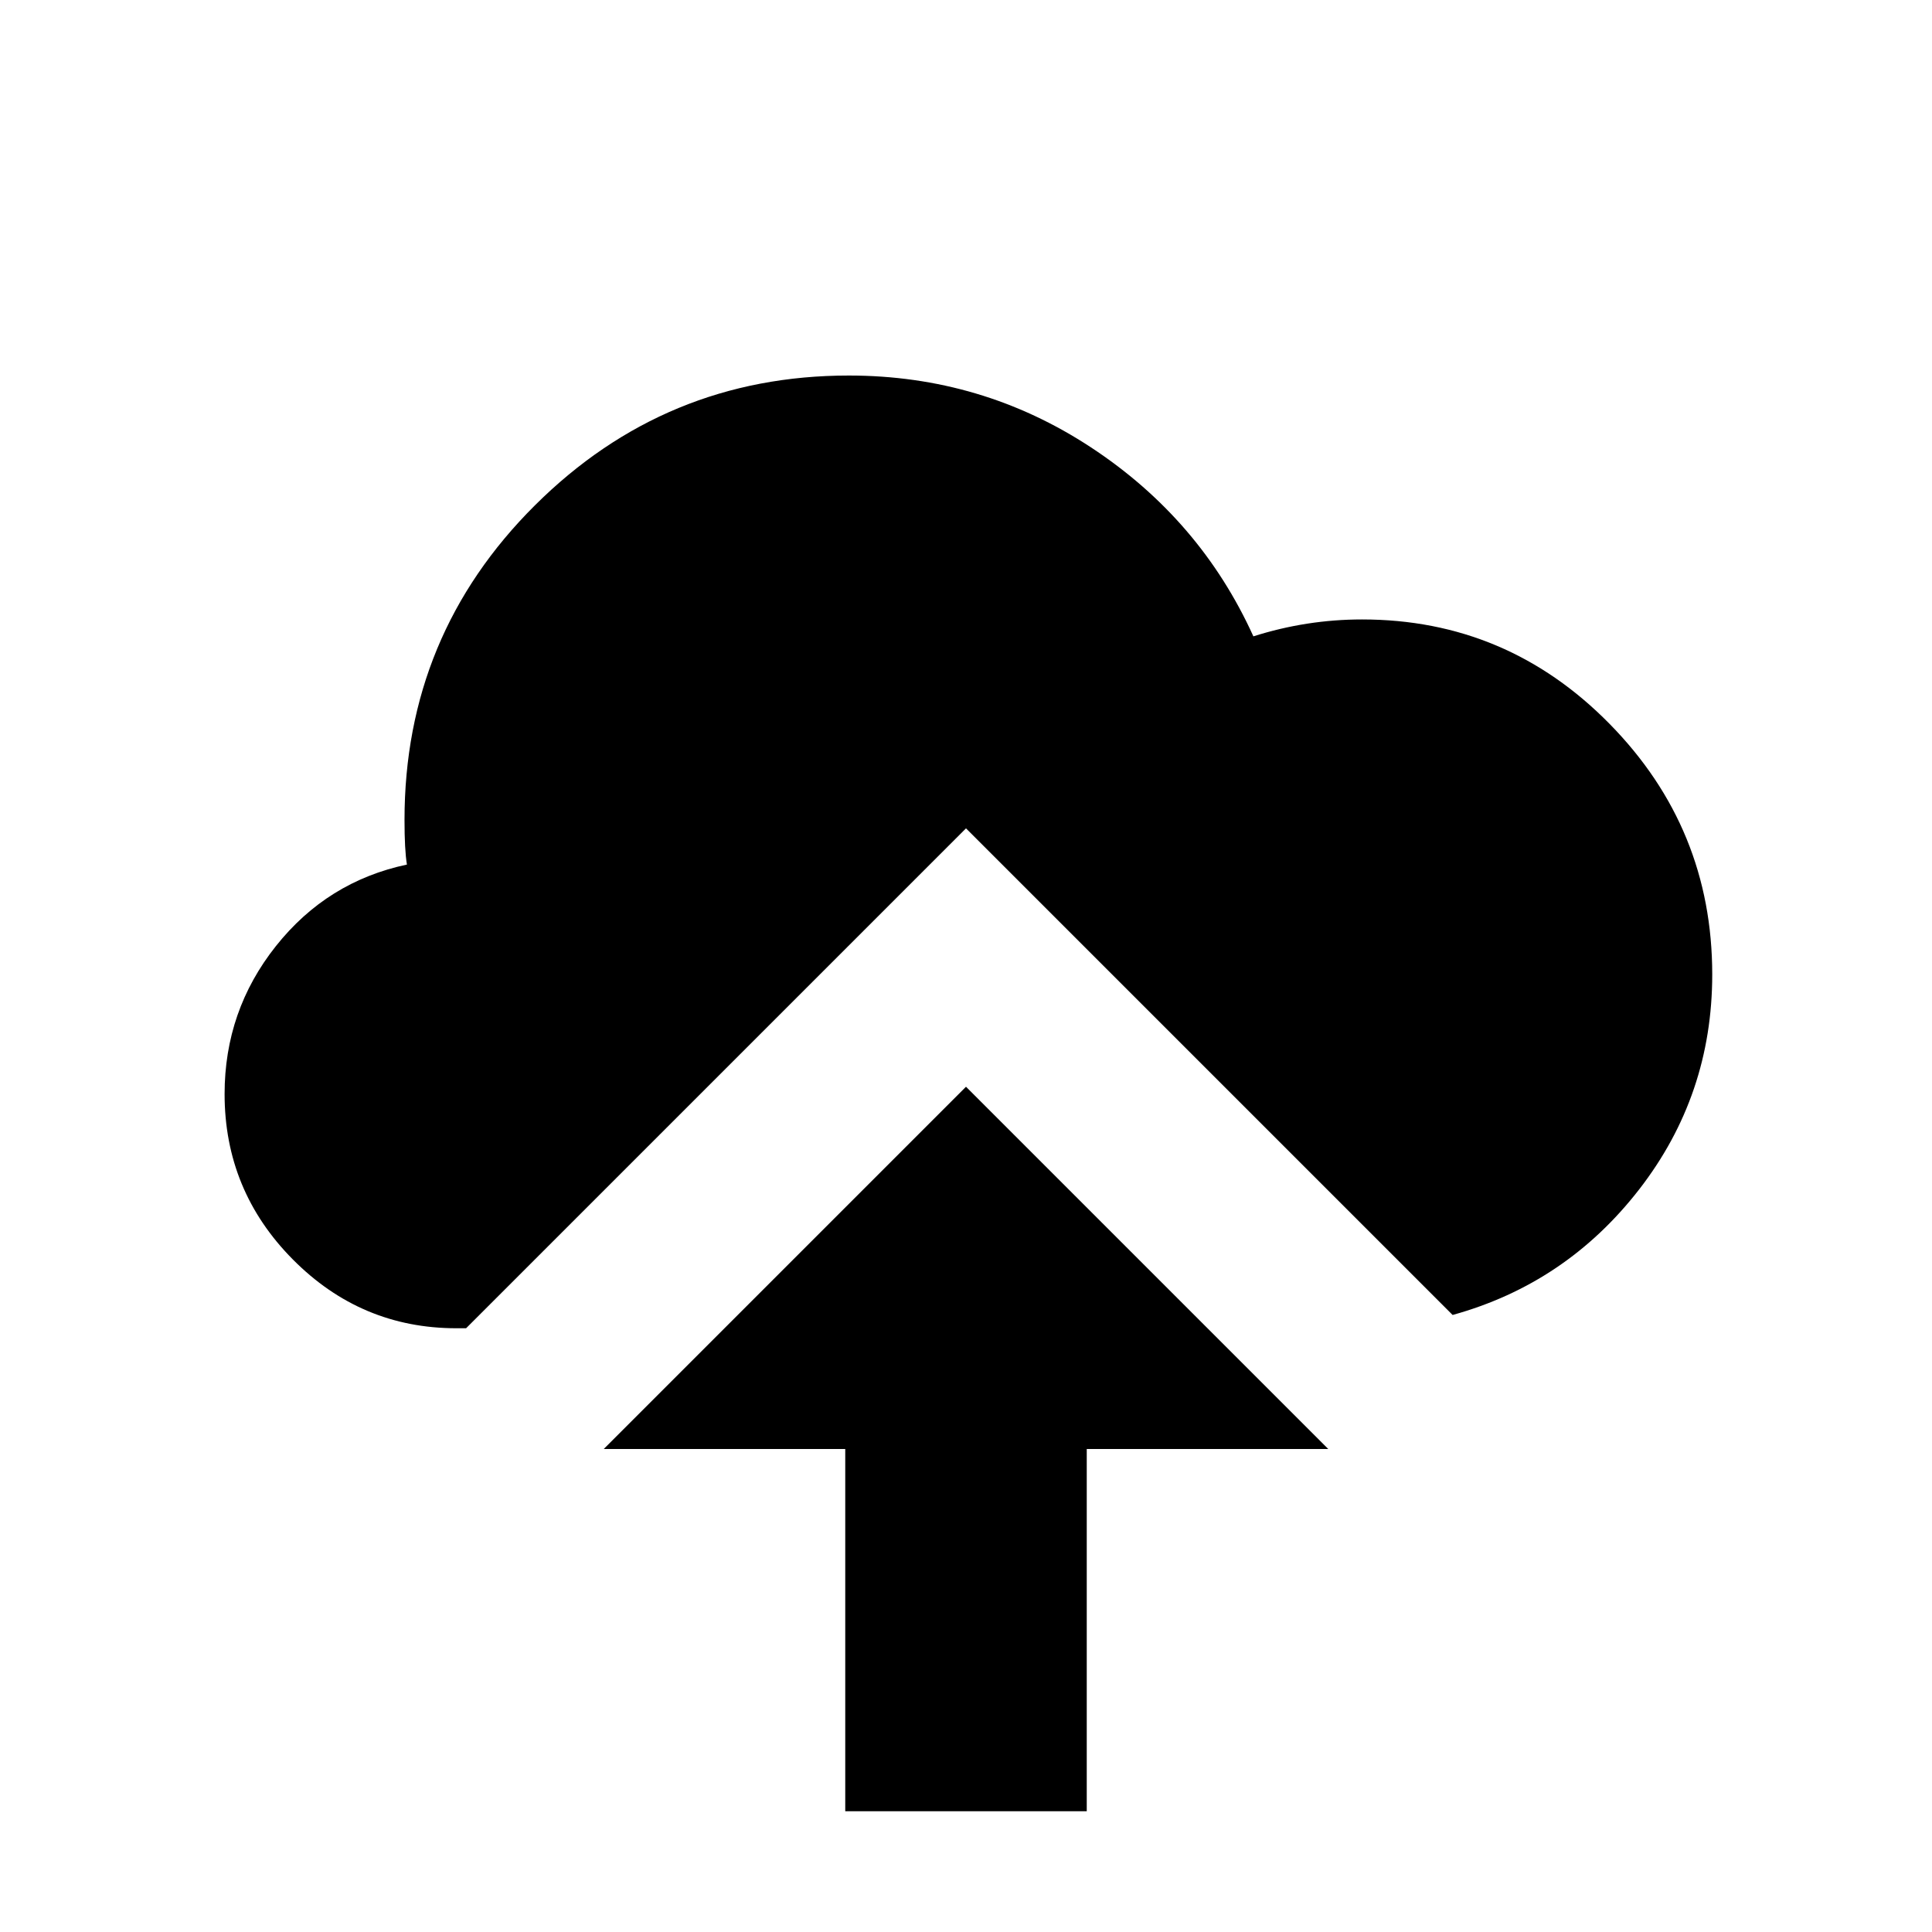
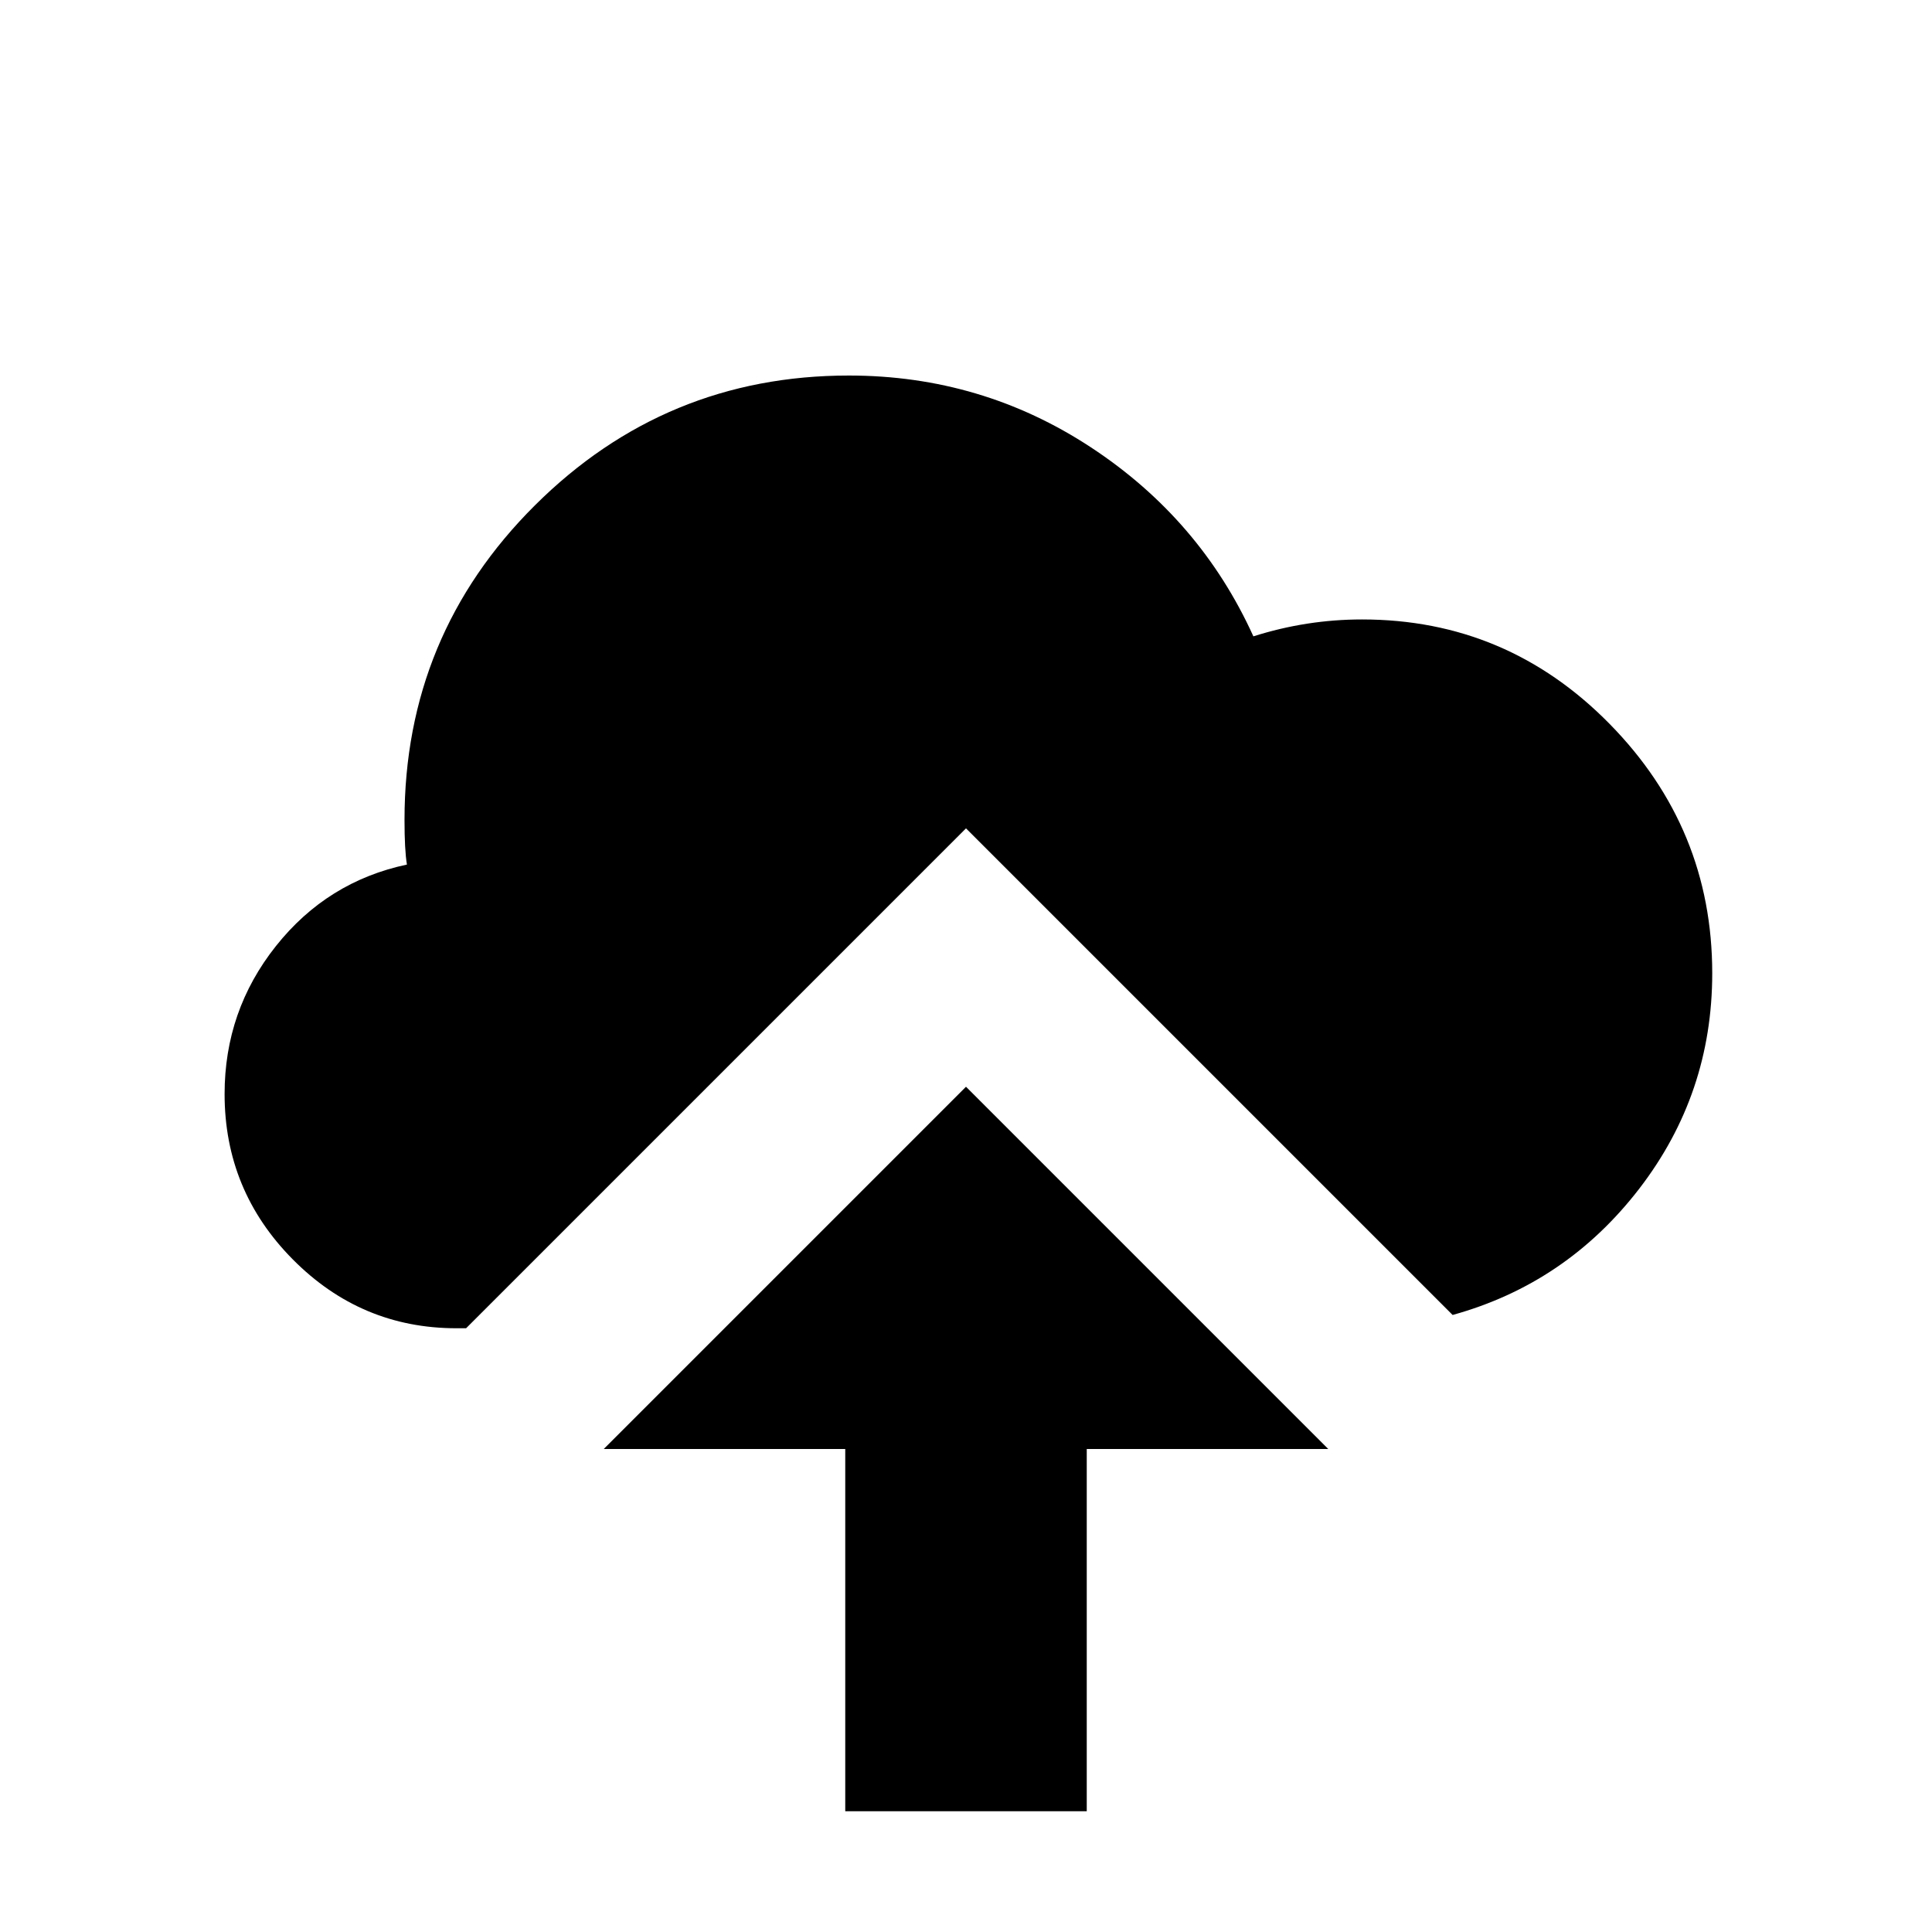
<svg xmlns="http://www.w3.org/2000/svg" version="1.1" width="1600" height="1600" xml:space="preserve">
  <g transform="translate(200, 1400) scale(1, -1)">
-     <path id="cloud-upload" d="M-14 494q0 -80 56.5 -137t135.5 -57h8l414 414l403 -403q94 26 154.5 104t60.5 178q0 121 -85 207.5t-205 86.5q-46 0 -90 -14q-44 97 -134.5 156.5t-200.5 59.5q-152 0 -260 -107.5t-108 -260.5q0 -25 2 -37q-66 -14 -108.5 -67.5t-42.5 -122.5zM300 200l300 300 l300 -300h-200v-300h-200v300h-200z" />
+     <path id="cloud-upload" d="M-14 494q0 -80 56.5 -137t135.5 -57h8l414 414l403 -403q94 26 154.5 104.5t60.5 178.5q0 120 -85 206.5t-205 86.5q-46 0 -90 -14q-44 97 -134.5 156.5t-200.5 59.5q-152 0 -260 -107.5t-108 -260.5q0 -25 2 -37q-66 -14 -108.5 -67.5t-42.5 -122.5zM300 200l300 300 l300 -300h-200v-300h-200v300h-200z" />
  </g>
</svg>
